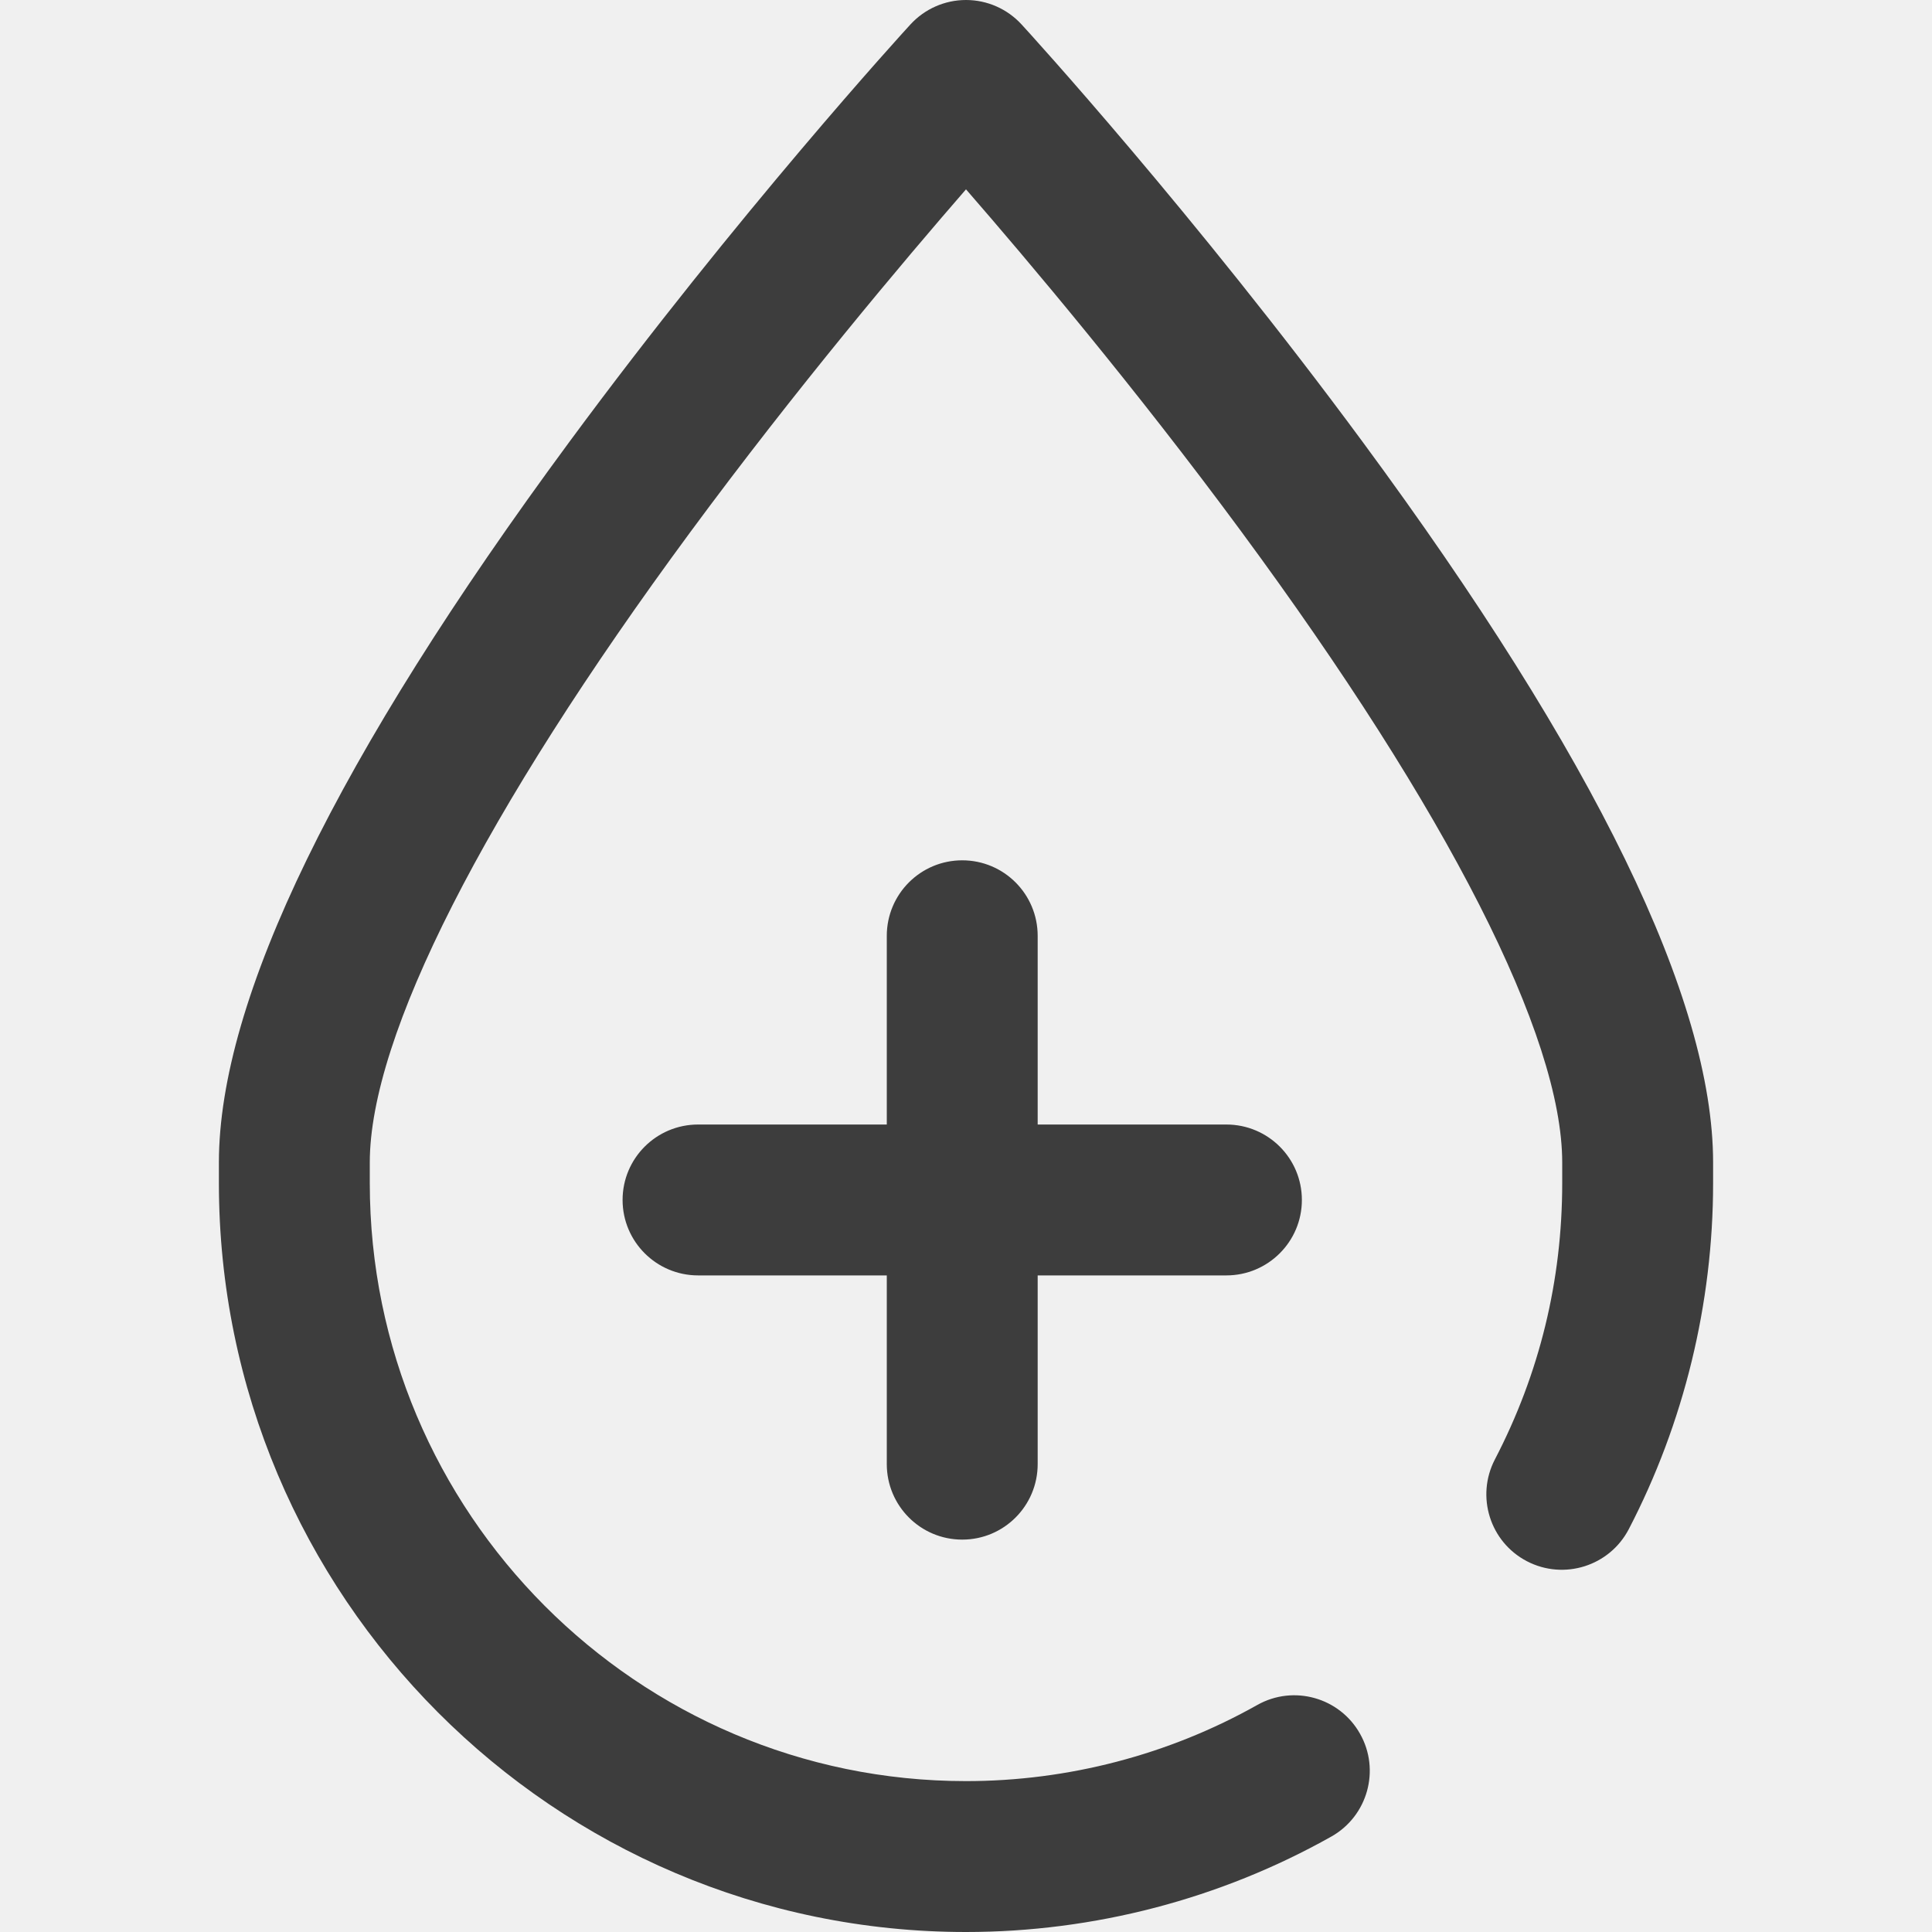
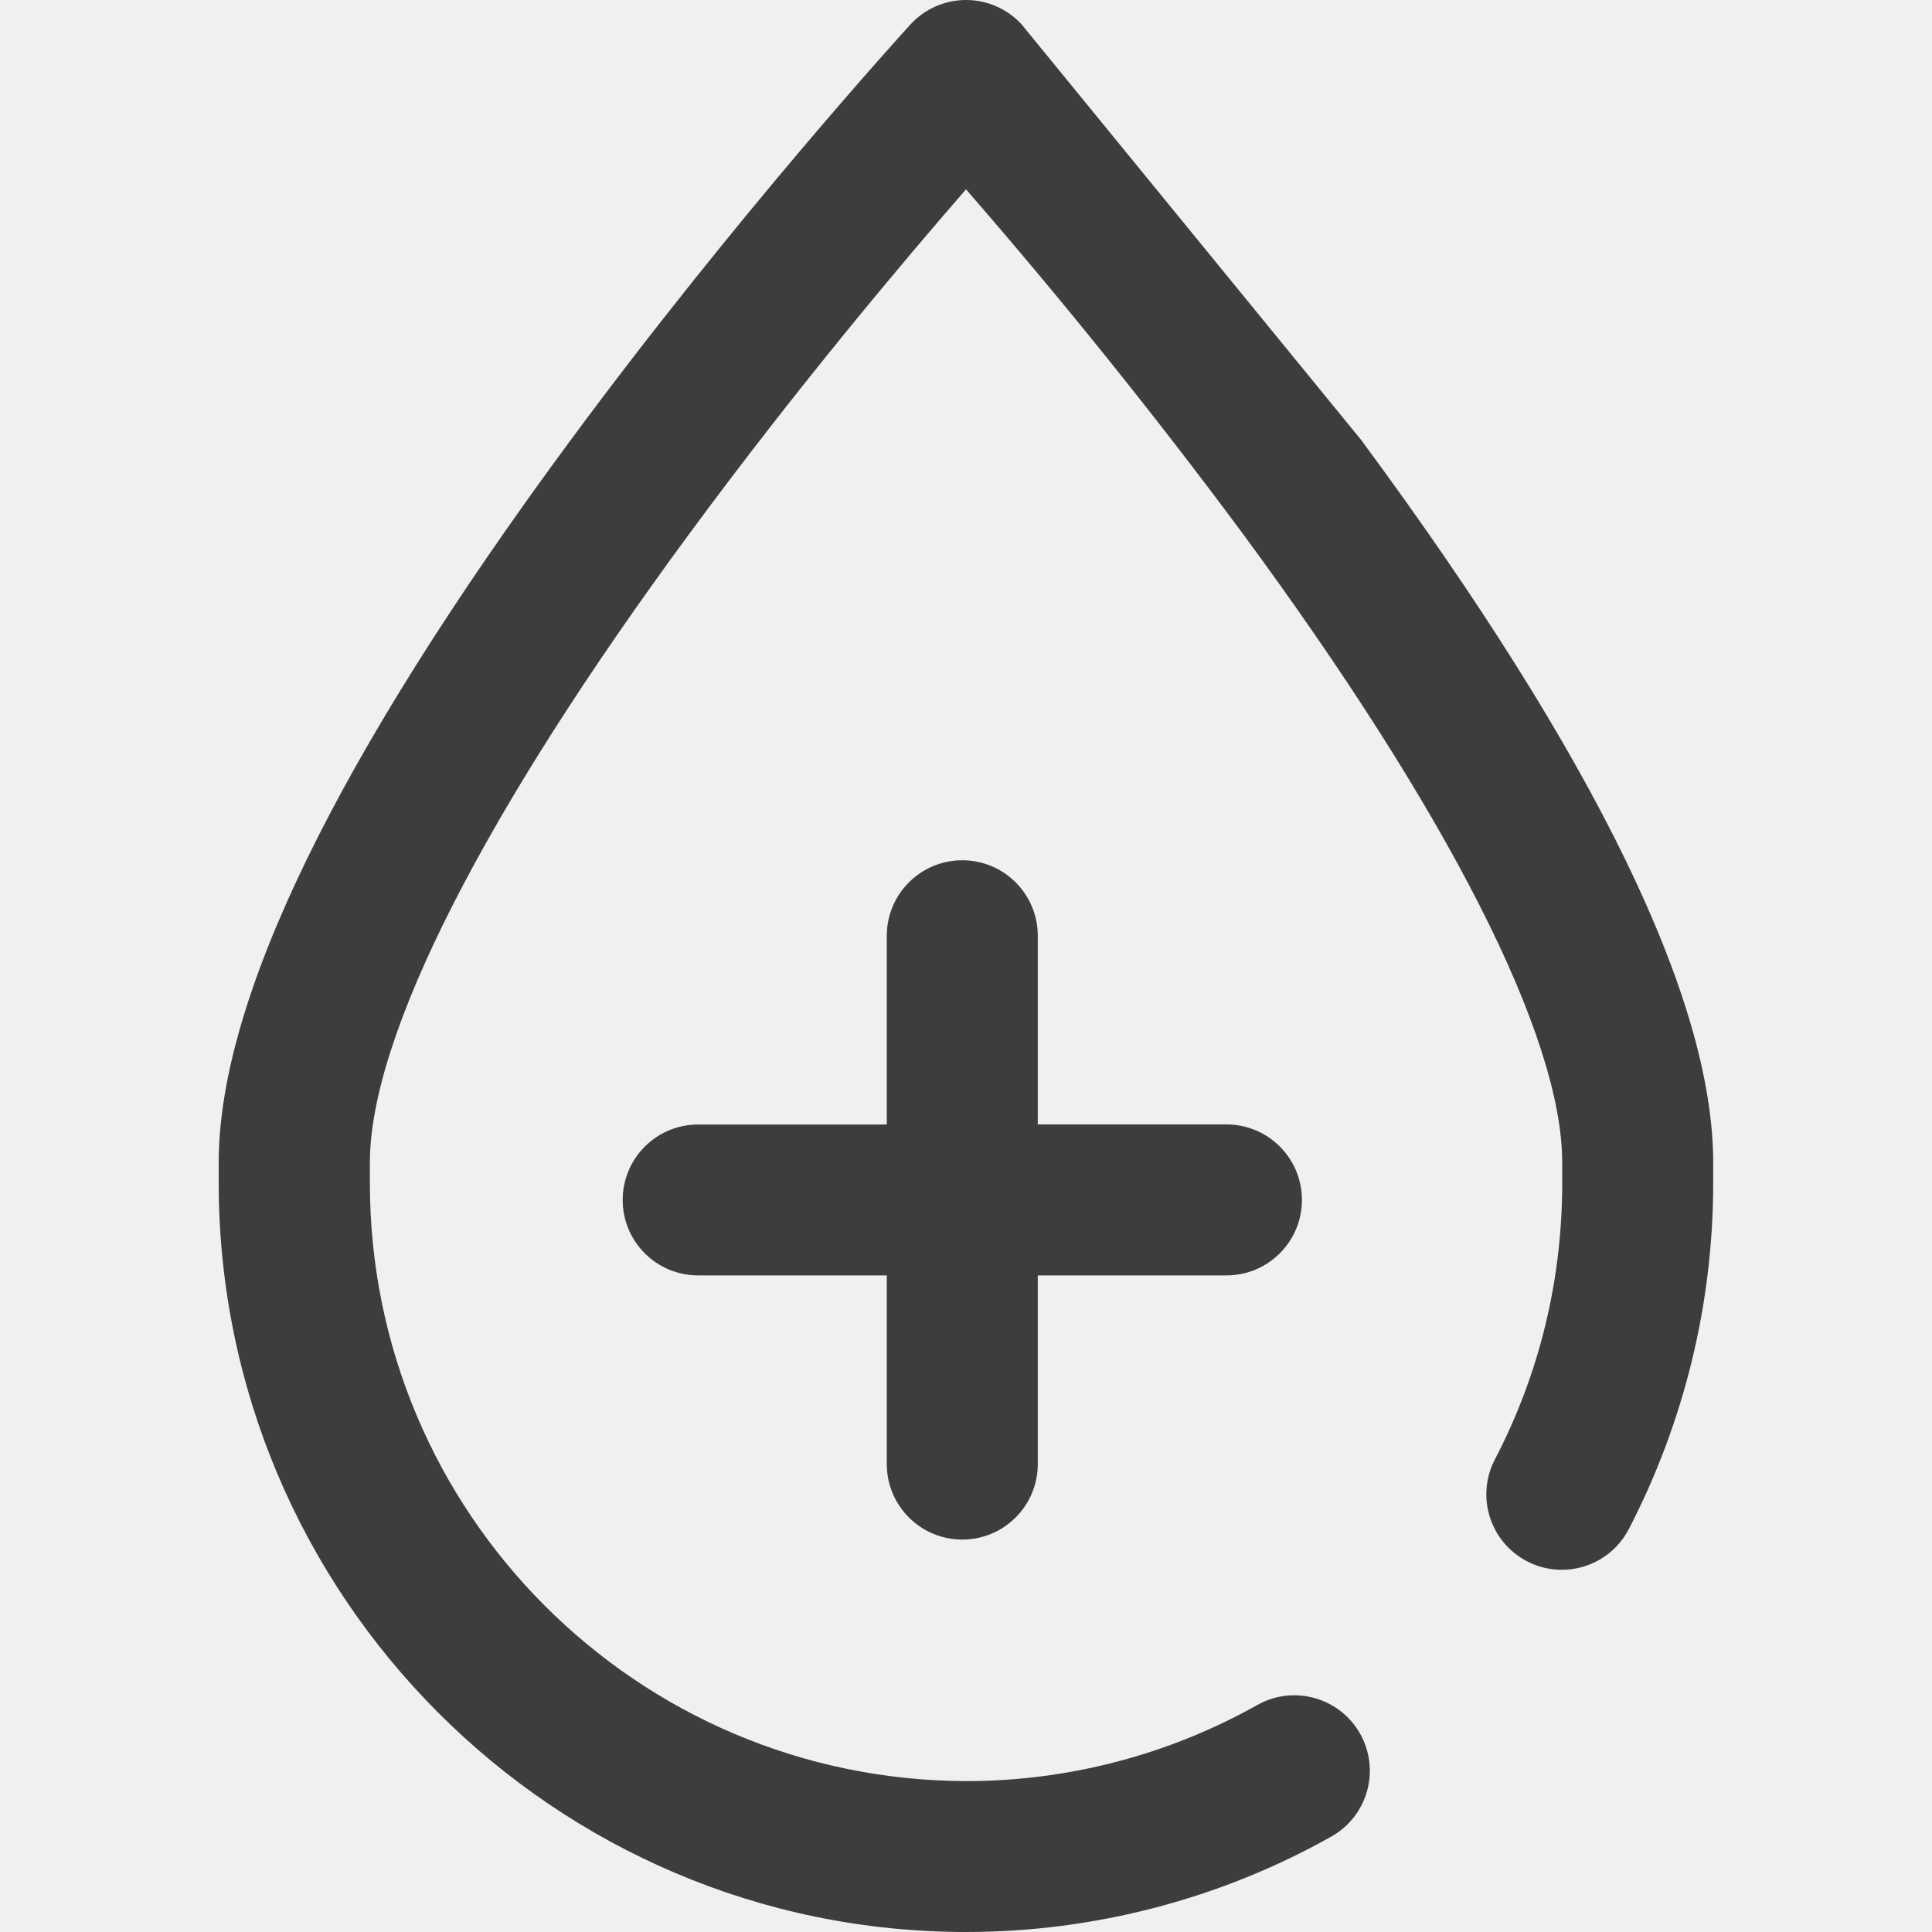
- <svg xmlns="http://www.w3.org/2000/svg" width="20" height="20" viewBox="0 0 20 20" fill="none">
-   <g clip-path="url(#clip0)">
-     <path d="M9.18 15.156V13.203H7.227C6.795 13.203 6.445 12.853 6.445 12.422C6.445 11.99 6.795 11.641 7.227 11.641H9.18V9.688C9.18 9.256 9.529 8.906 9.961 8.906C10.393 8.906 10.742 9.256 10.742 9.688V11.641H12.695C13.127 11.641 13.477 11.99 13.477 12.422C13.477 12.853 13.127 13.203 12.695 13.203H10.742V15.156C10.742 15.588 10.393 15.938 9.961 15.938C9.529 15.938 9.18 15.588 9.18 15.156ZM14.105 4.573C12.363 2.211 10.649 0.333 10.576 0.254C10.428 0.092 10.219 0 10 0C9.781 0 9.572 0.092 9.424 0.254C9.351 0.333 7.637 2.211 5.895 4.573C3.487 7.837 2.266 10.347 2.266 12.034V12.247C2.266 16.522 5.735 20 10 20C11.325 20 12.633 19.658 13.782 19.012C14.158 18.8 14.291 18.323 14.079 17.948C13.868 17.572 13.391 17.438 13.015 17.65C12.1 18.165 11.057 18.438 10 18.438C6.597 18.438 3.828 15.661 3.828 12.247V12.034C3.828 10.728 5.006 8.411 7.144 5.511C8.242 4.022 9.351 2.707 10 1.96C10.647 2.704 11.752 4.014 12.848 5.5C14.991 8.406 16.172 10.726 16.172 12.034V12.247C16.172 13.257 15.937 14.22 15.475 15.108C15.276 15.491 15.424 15.963 15.807 16.162C16.19 16.361 16.662 16.212 16.861 15.83C17.432 14.732 17.734 13.493 17.734 12.247V12.034C17.734 10.347 16.513 7.837 14.105 4.573Z" fill="#3D3D3D" />
+ <svg xmlns="http://www.w3.org/2000/svg" fill="none" viewBox="0 0 20 20">
+   <g clip-path="url(#A)">
+     <path d="M9.18 15.156v-1.953H7.227a.78.78 0 1 1 0-1.562H9.18V9.687a.78.78 0 0 1 1.563 0v1.953h1.953a.78.78 0 1 1 0 1.563h-1.953v1.953a.78.78 0 1 1-1.563 0zm4.926-10.583l-3.53-4.32A.78.78 0 0 0 10 0a.78.78 0 0 0-.576.254c-.072.08-1.786 1.957-3.53 4.32-2.408 3.264-3.63 5.774-3.63 7.46v.214C2.266 16.522 5.735 20 10 20c1.325 0 2.633-.342 3.782-.988a.78.78 0 1 0-.766-1.362 6.16 6.16 0 0 1-3.015.788 6.19 6.19 0 0 1-6.172-6.19v-.213c0-1.306 1.178-3.622 3.316-6.522C8.242 4.023 9.35 2.707 10 1.96a58.87 58.87 0 0 1 2.848 3.541c2.143 2.905 3.324 5.226 3.324 6.533v.214c0 1-.235 1.973-.697 2.86a.78.78 0 1 0 1.386.722 7.79 7.79 0 0 0 .874-3.583v-.213c0-1.686-1.22-4.197-3.63-7.46z" fill="#3d3d3d" />
  </g>
  <defs>
-     <clipPath id="clip0">
-       <rect width="20" height="20" fill="white" />
+     <clipPath id="A">
+       <path fill="#fff" d="M0 0h20v20H0z" />
    </clipPath>
  </defs>
</svg>
